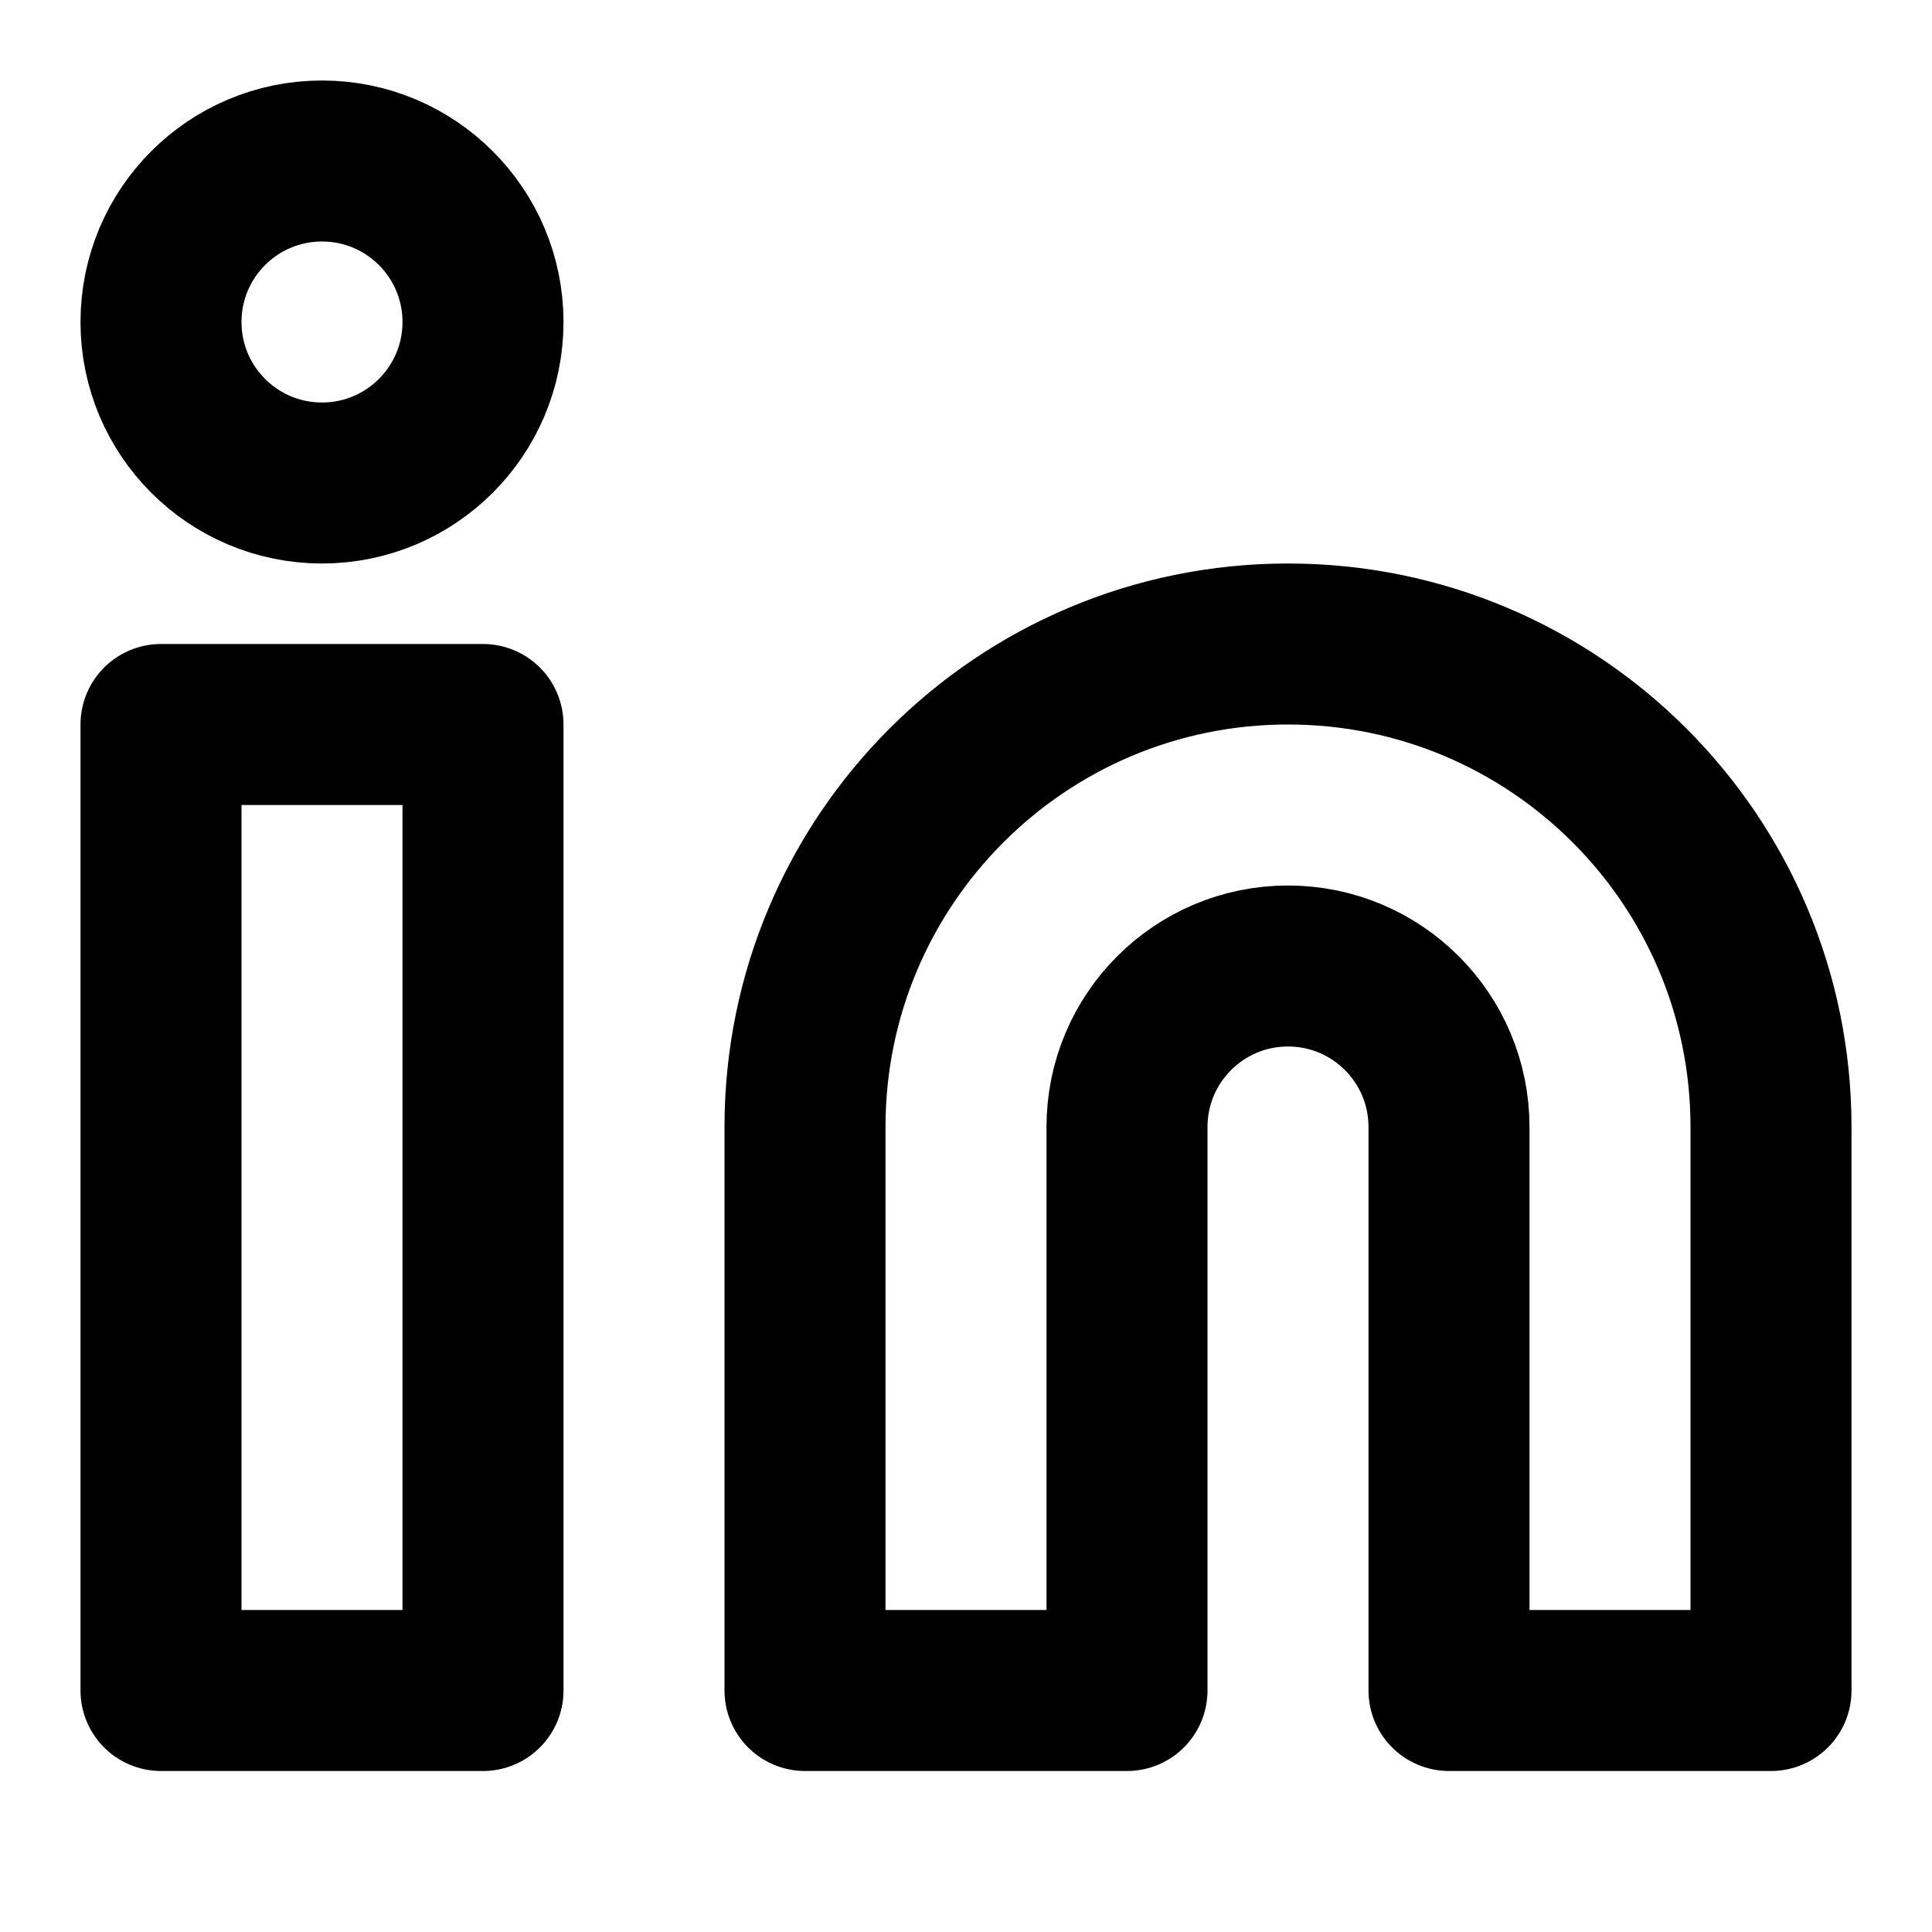
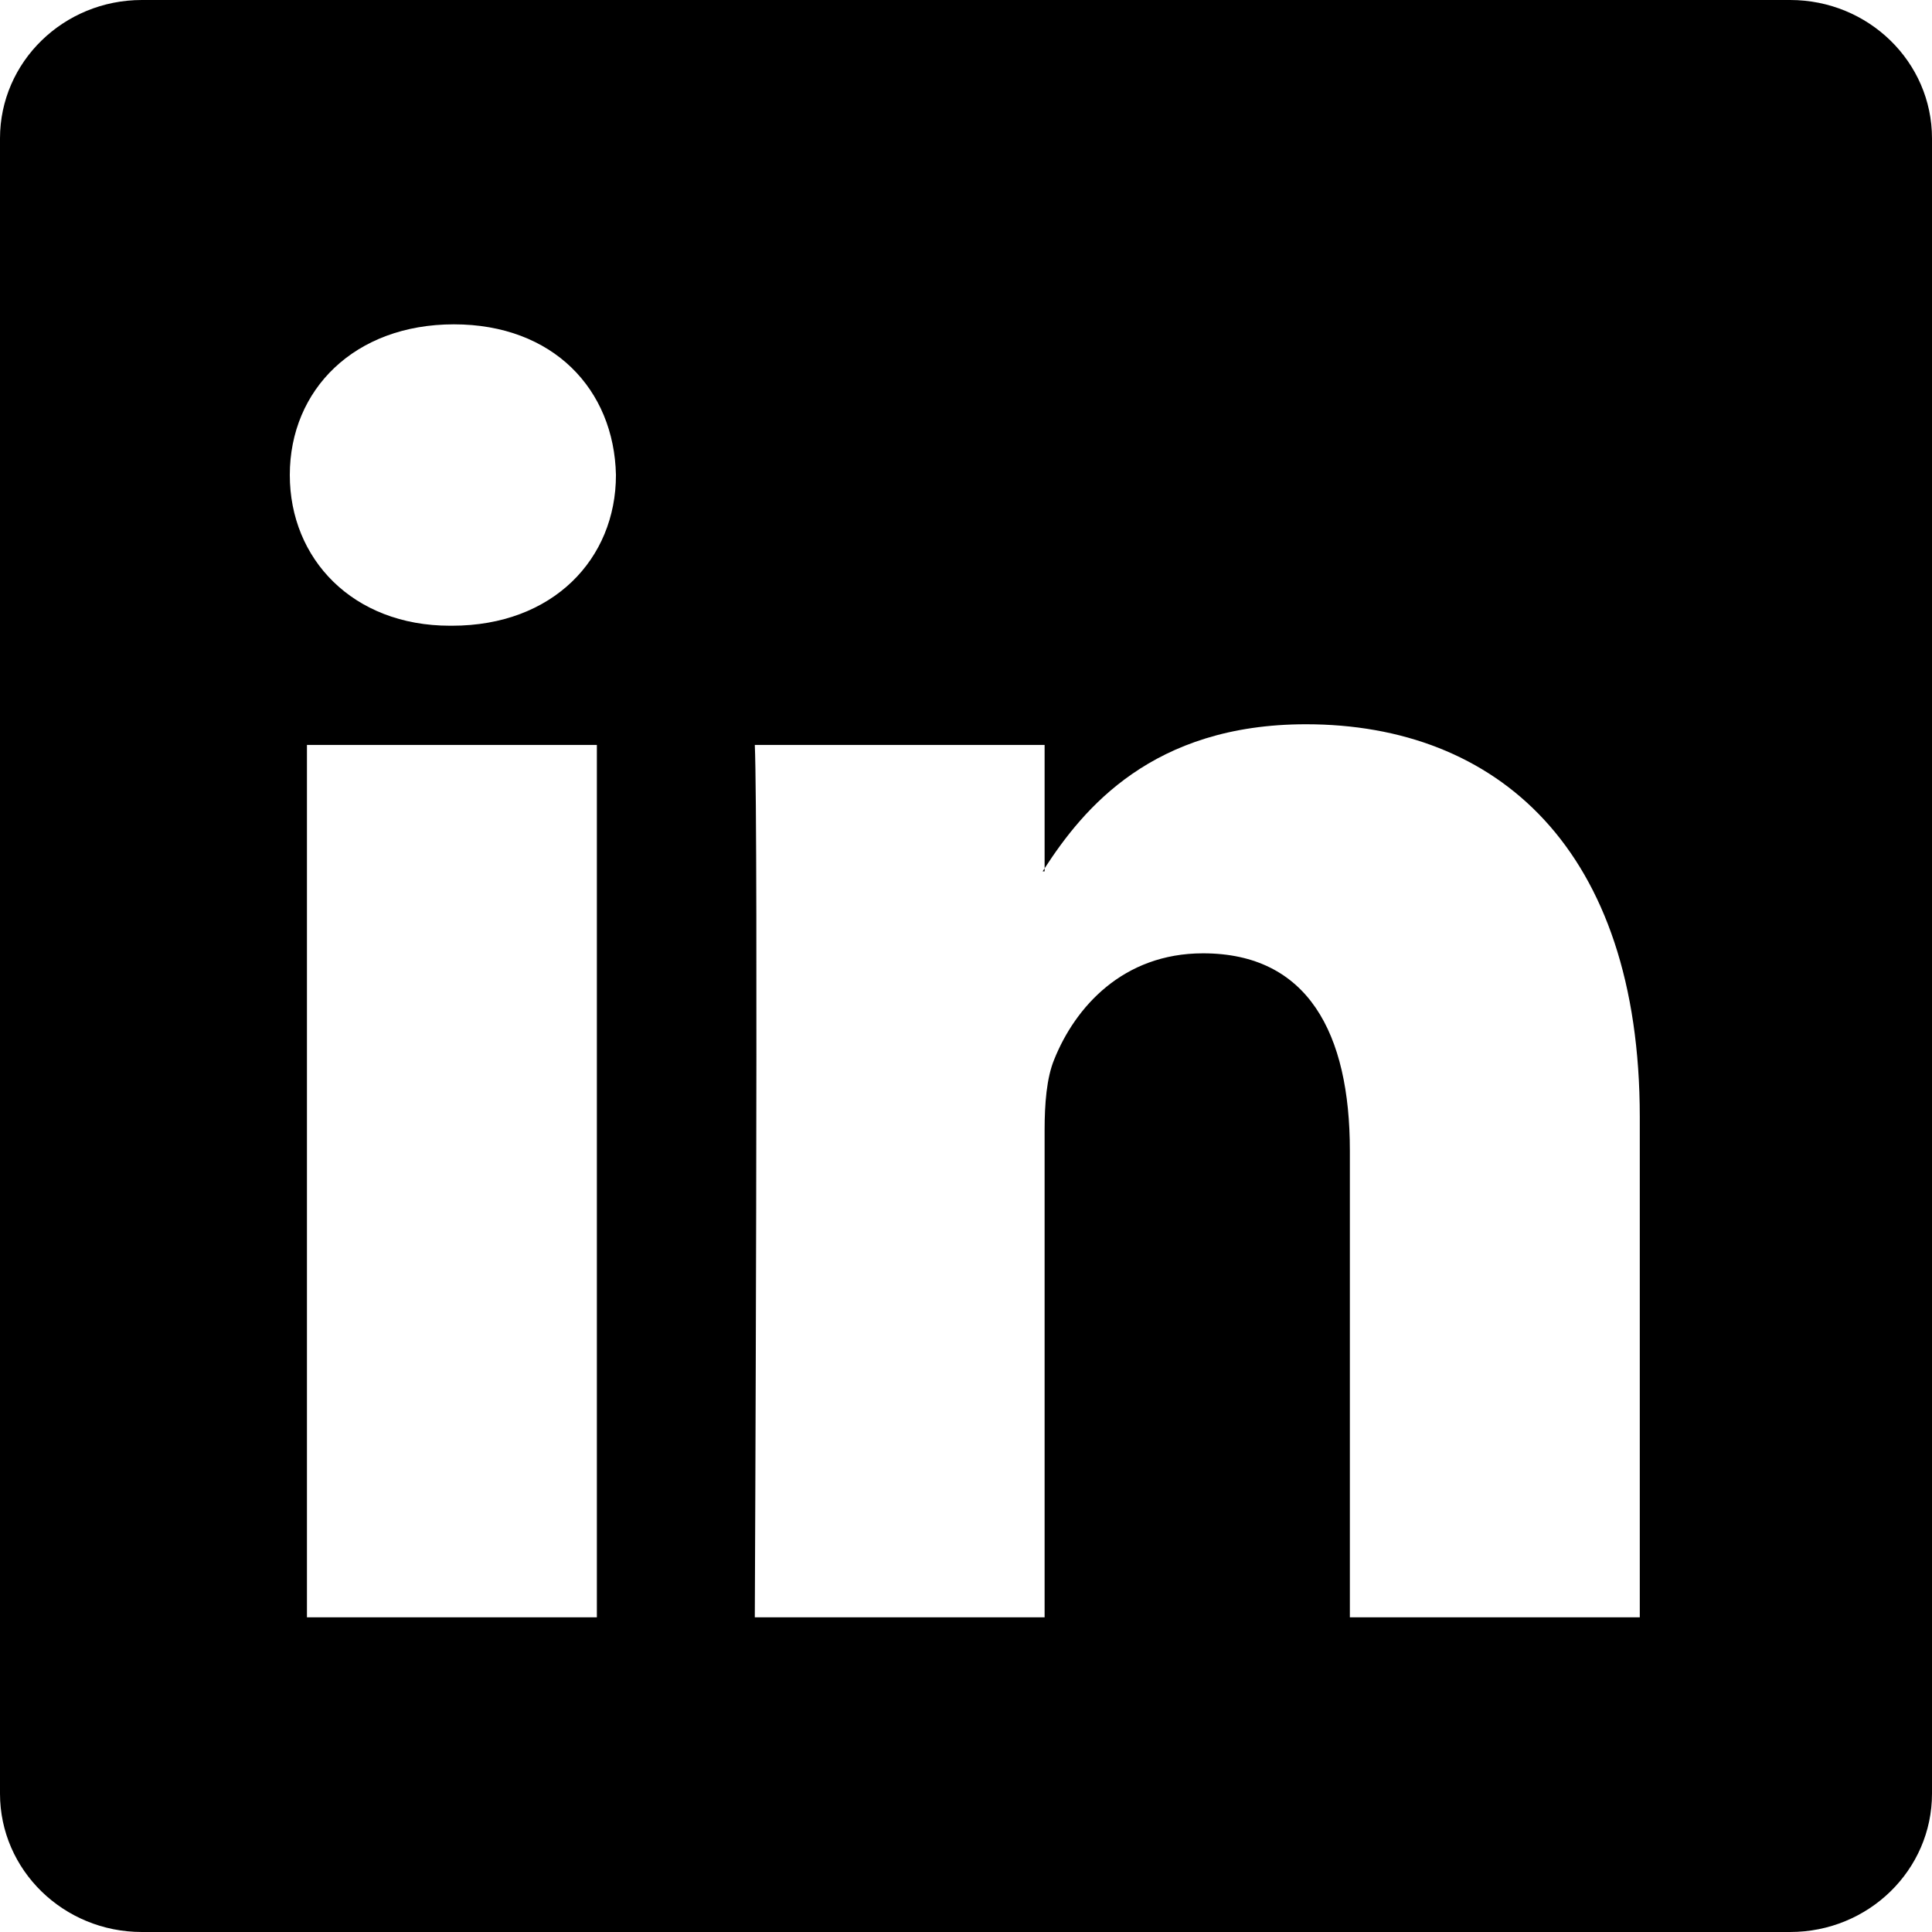
- <svg xmlns="http://www.w3.org/2000/svg" width="24" height="24" viewBox="0 0 24 24" fill="none" stroke="currentColor" stroke-width="2" stroke-linecap="round" stroke-linejoin="round" class="feather feather-linkedin">
-   <path d="M16 8a6 6 0 0 1 6 6v7h-4v-7a2 2 0 0 0-2-2 2 2 0 0 0-2 2v7h-4v-7a6 6 0 0 1 6-6z" />
-   <rect x="2" y="9" width="4" height="12" />
-   <circle cx="4" cy="4" r="2" />
+ <svg xmlns="http://www.w3.org/2000/svg" width="800px" height="800px" viewBox="0 0 16 16" fill="#000000" class="bi bi-linkedin">
+   <path d="M0 1.146C0 .513.526 0 1.175 0h13.65C15.474 0 16 .513 16 1.146v13.708c0 .633-.526 1.146-1.175 1.146H1.175C.526 16 0 15.487 0 14.854V1.146zm4.943 12.248V6.169H2.542v7.225h2.401zm-1.2-8.212c.837 0 1.358-.554 1.358-1.248-.015-.709-.52-1.248-1.342-1.248-.822 0-1.359.54-1.359 1.248 0 .694.521 1.248 1.327 1.248h.016zm4.908 8.212V9.359c0-.216.016-.432.08-.586.173-.431.568-.878 1.232-.878.869 0 1.216.662 1.216 1.634v3.865h2.401V9.25c0-2.22-1.184-3.252-2.764-3.252-1.274 0-1.845.7-2.165 1.193v.025h-.016a5.54 5.54 0 0 1 .016-.025V6.169h-2.4c.03.678 0 7.225 0 7.225h2.4z" />
</svg>
